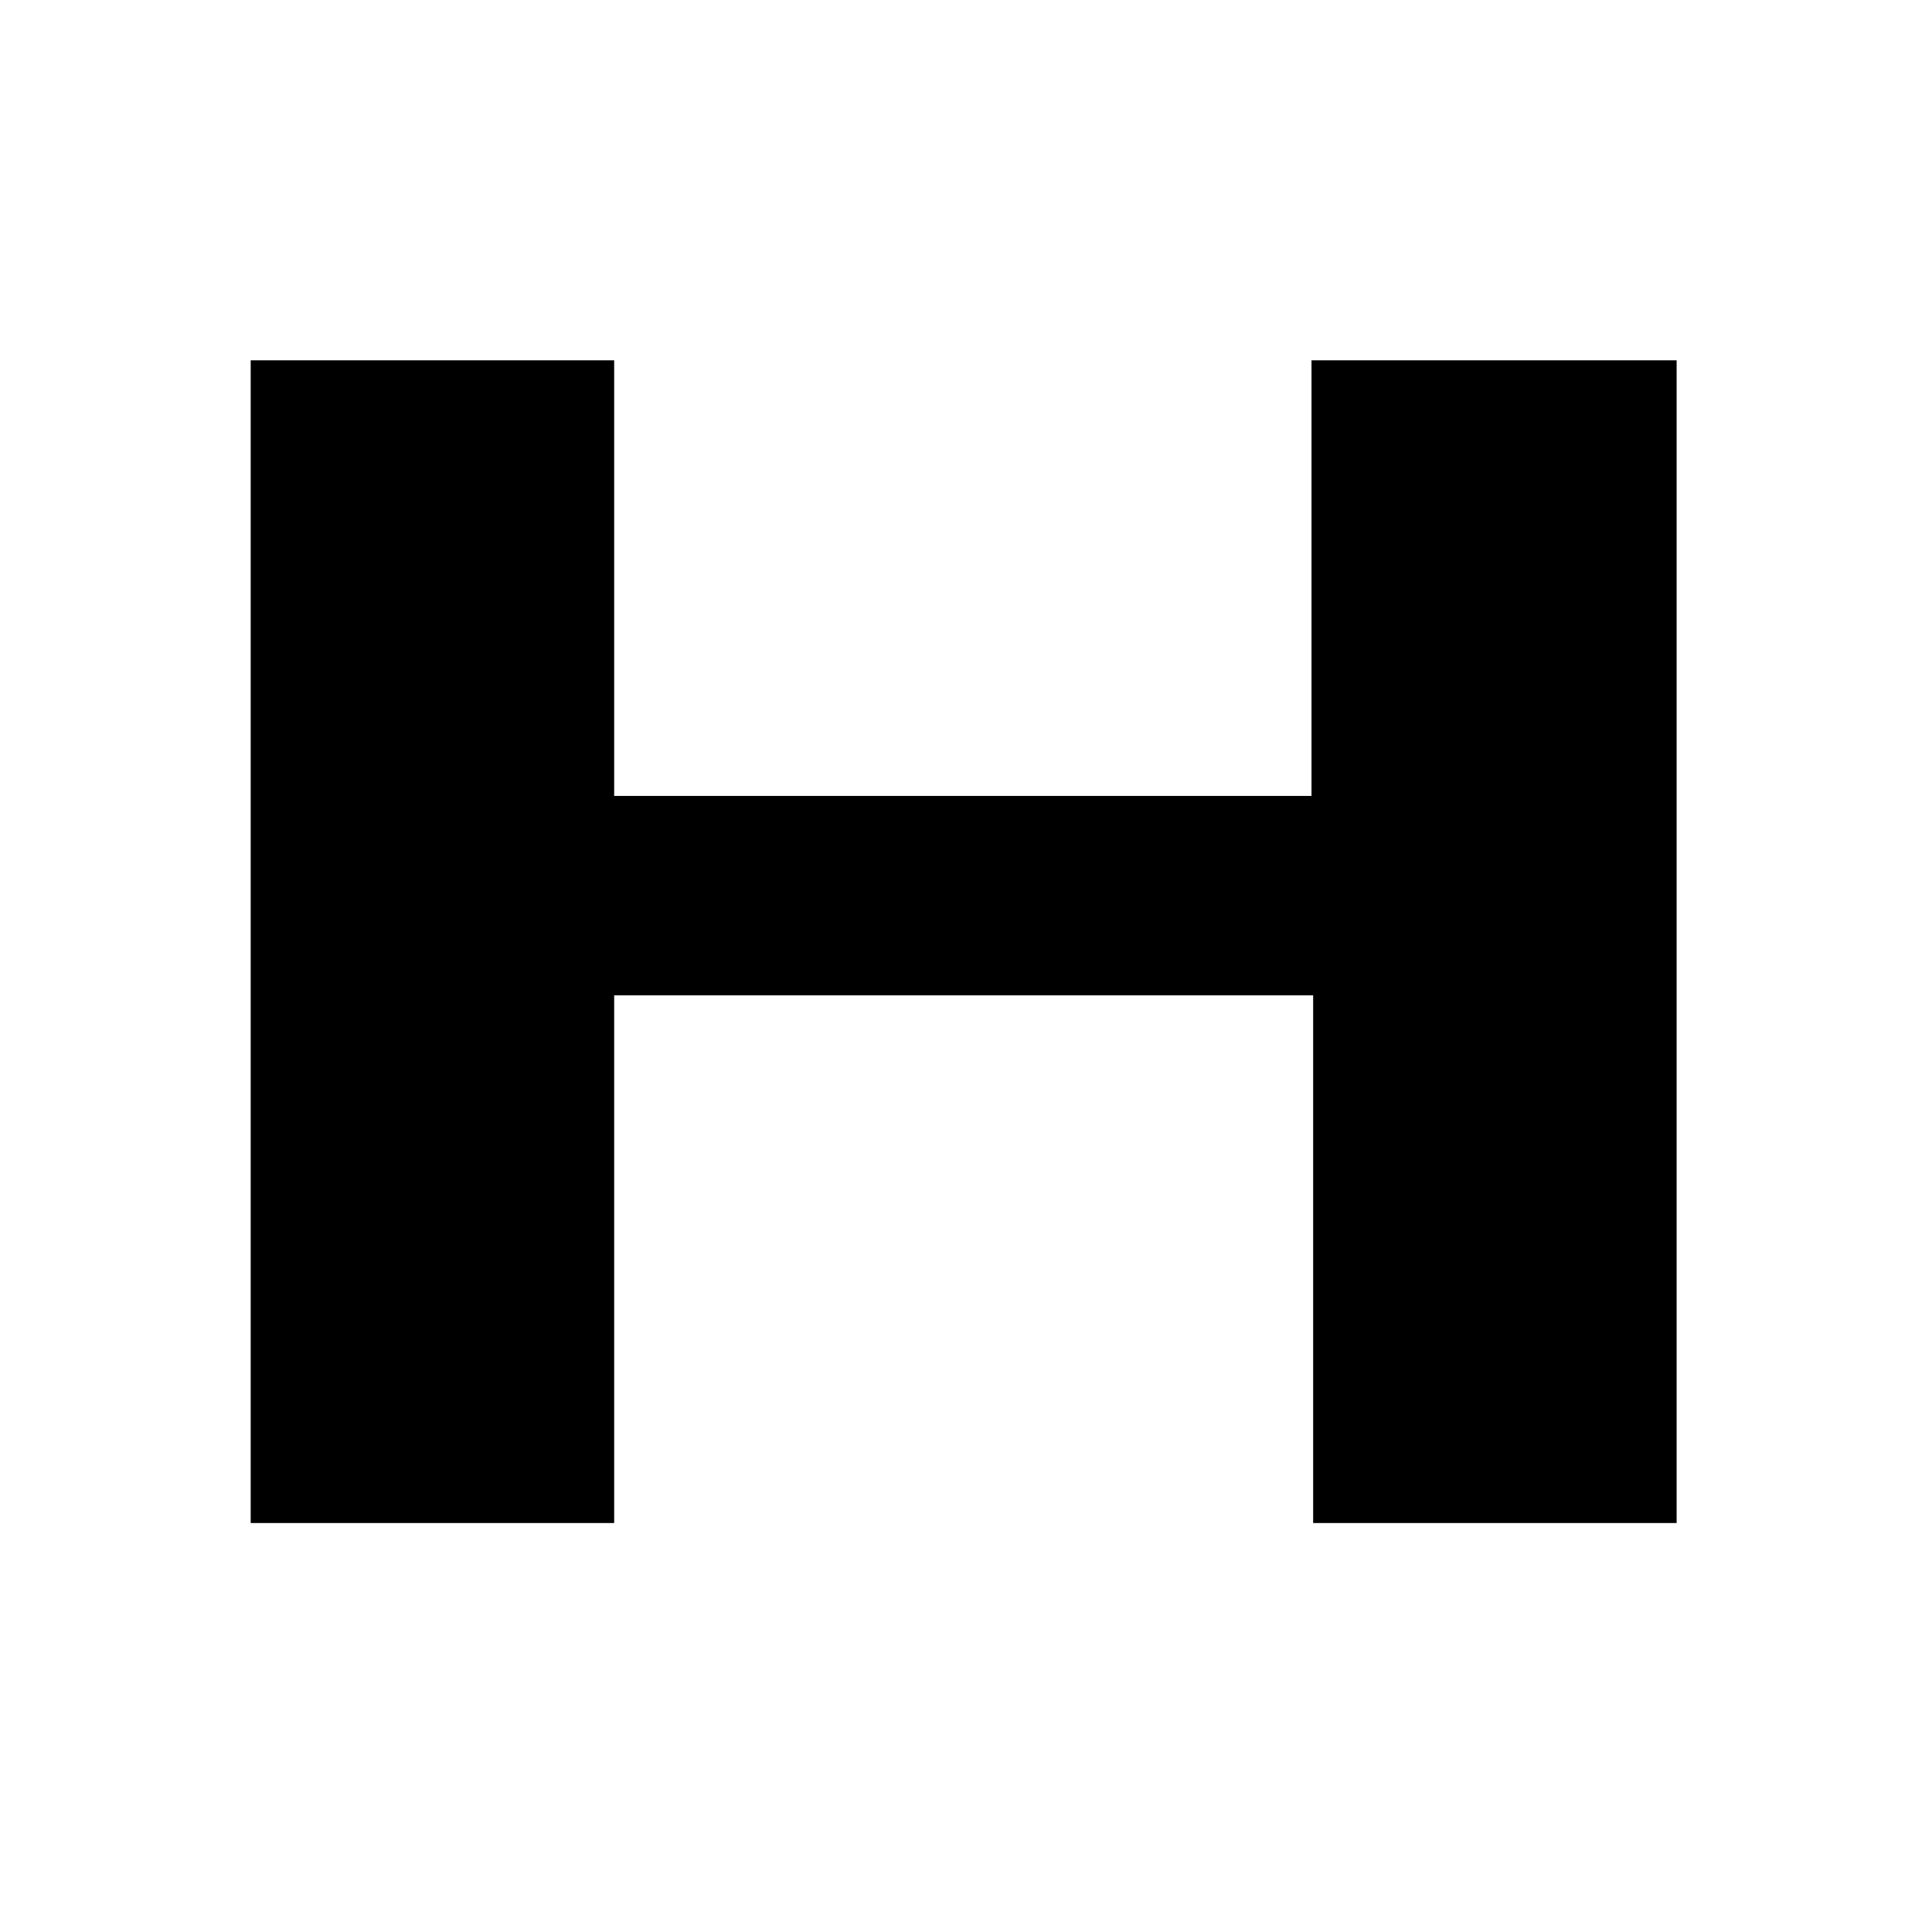
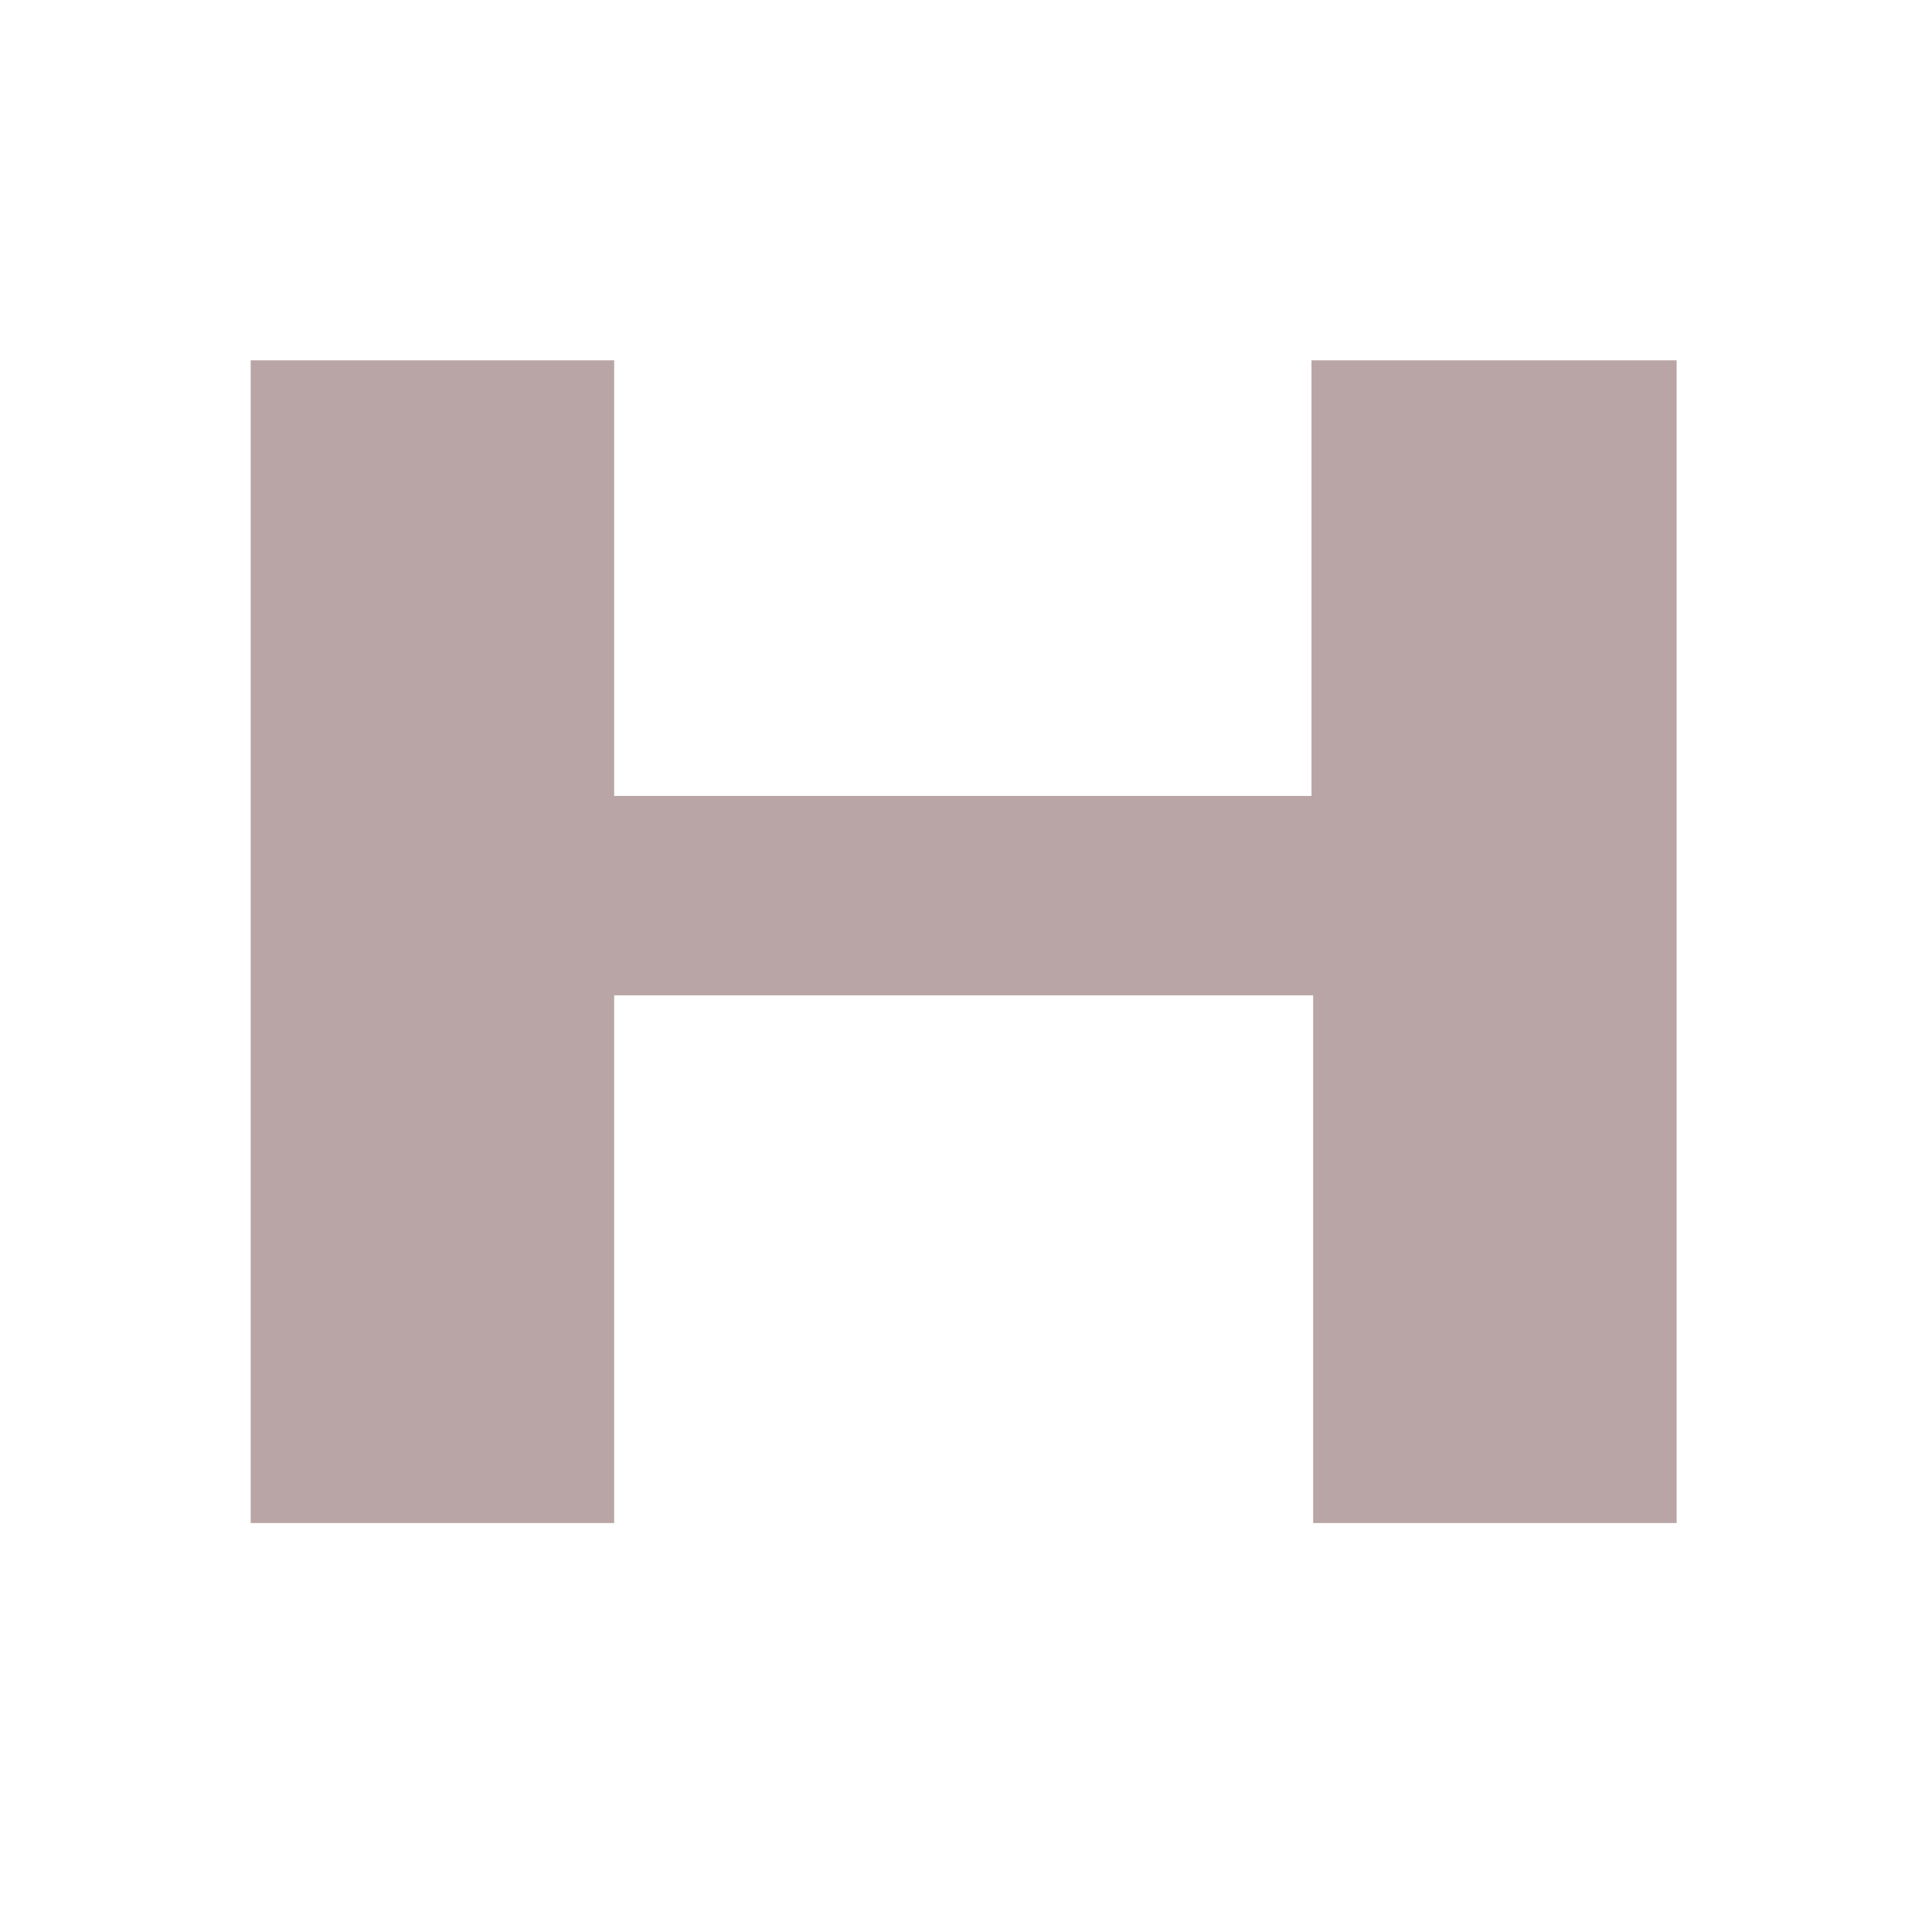
<svg xmlns="http://www.w3.org/2000/svg" width="251" height="251">
  <g>
    <rect fill="none" id="canvas_background" height="253" width="253" y="-1" x="-1" />
    <g display="none" overflow="visible" y="0" x="0" height="100%" width="100%" id="canvasGrid">
      <rect fill="url(#gridpattern)" stroke-width="0" y="0" x="0" height="100%" width="100%" />
    </g>
  </g>
  <g>
-     <text font-weight="bold" stroke="#000" transform="matrix(13.67494,0,0,9.009898,-2097.783,-1340.396) " xml:space="preserve" text-anchor="start" font-family="Helvetica, Arial, sans-serif" font-size="23" id="svg_1" y="170.732" x="154.223" stroke-width="0" fill="#000000">H</text>
+     <text font-weight="bold" stroke="#000" transform="matrix(13.67494,0,0,9.009898,-2097.783,-1340.396) " xml:space="preserve" text-anchor="start" font-family="Helvetica, Arial, sans-serif" font-size="23" id="svg_1" y="170.732" x="154.223" stroke-width="0" fill="#b9a5a6">H</text>
  </g>
</svg>
